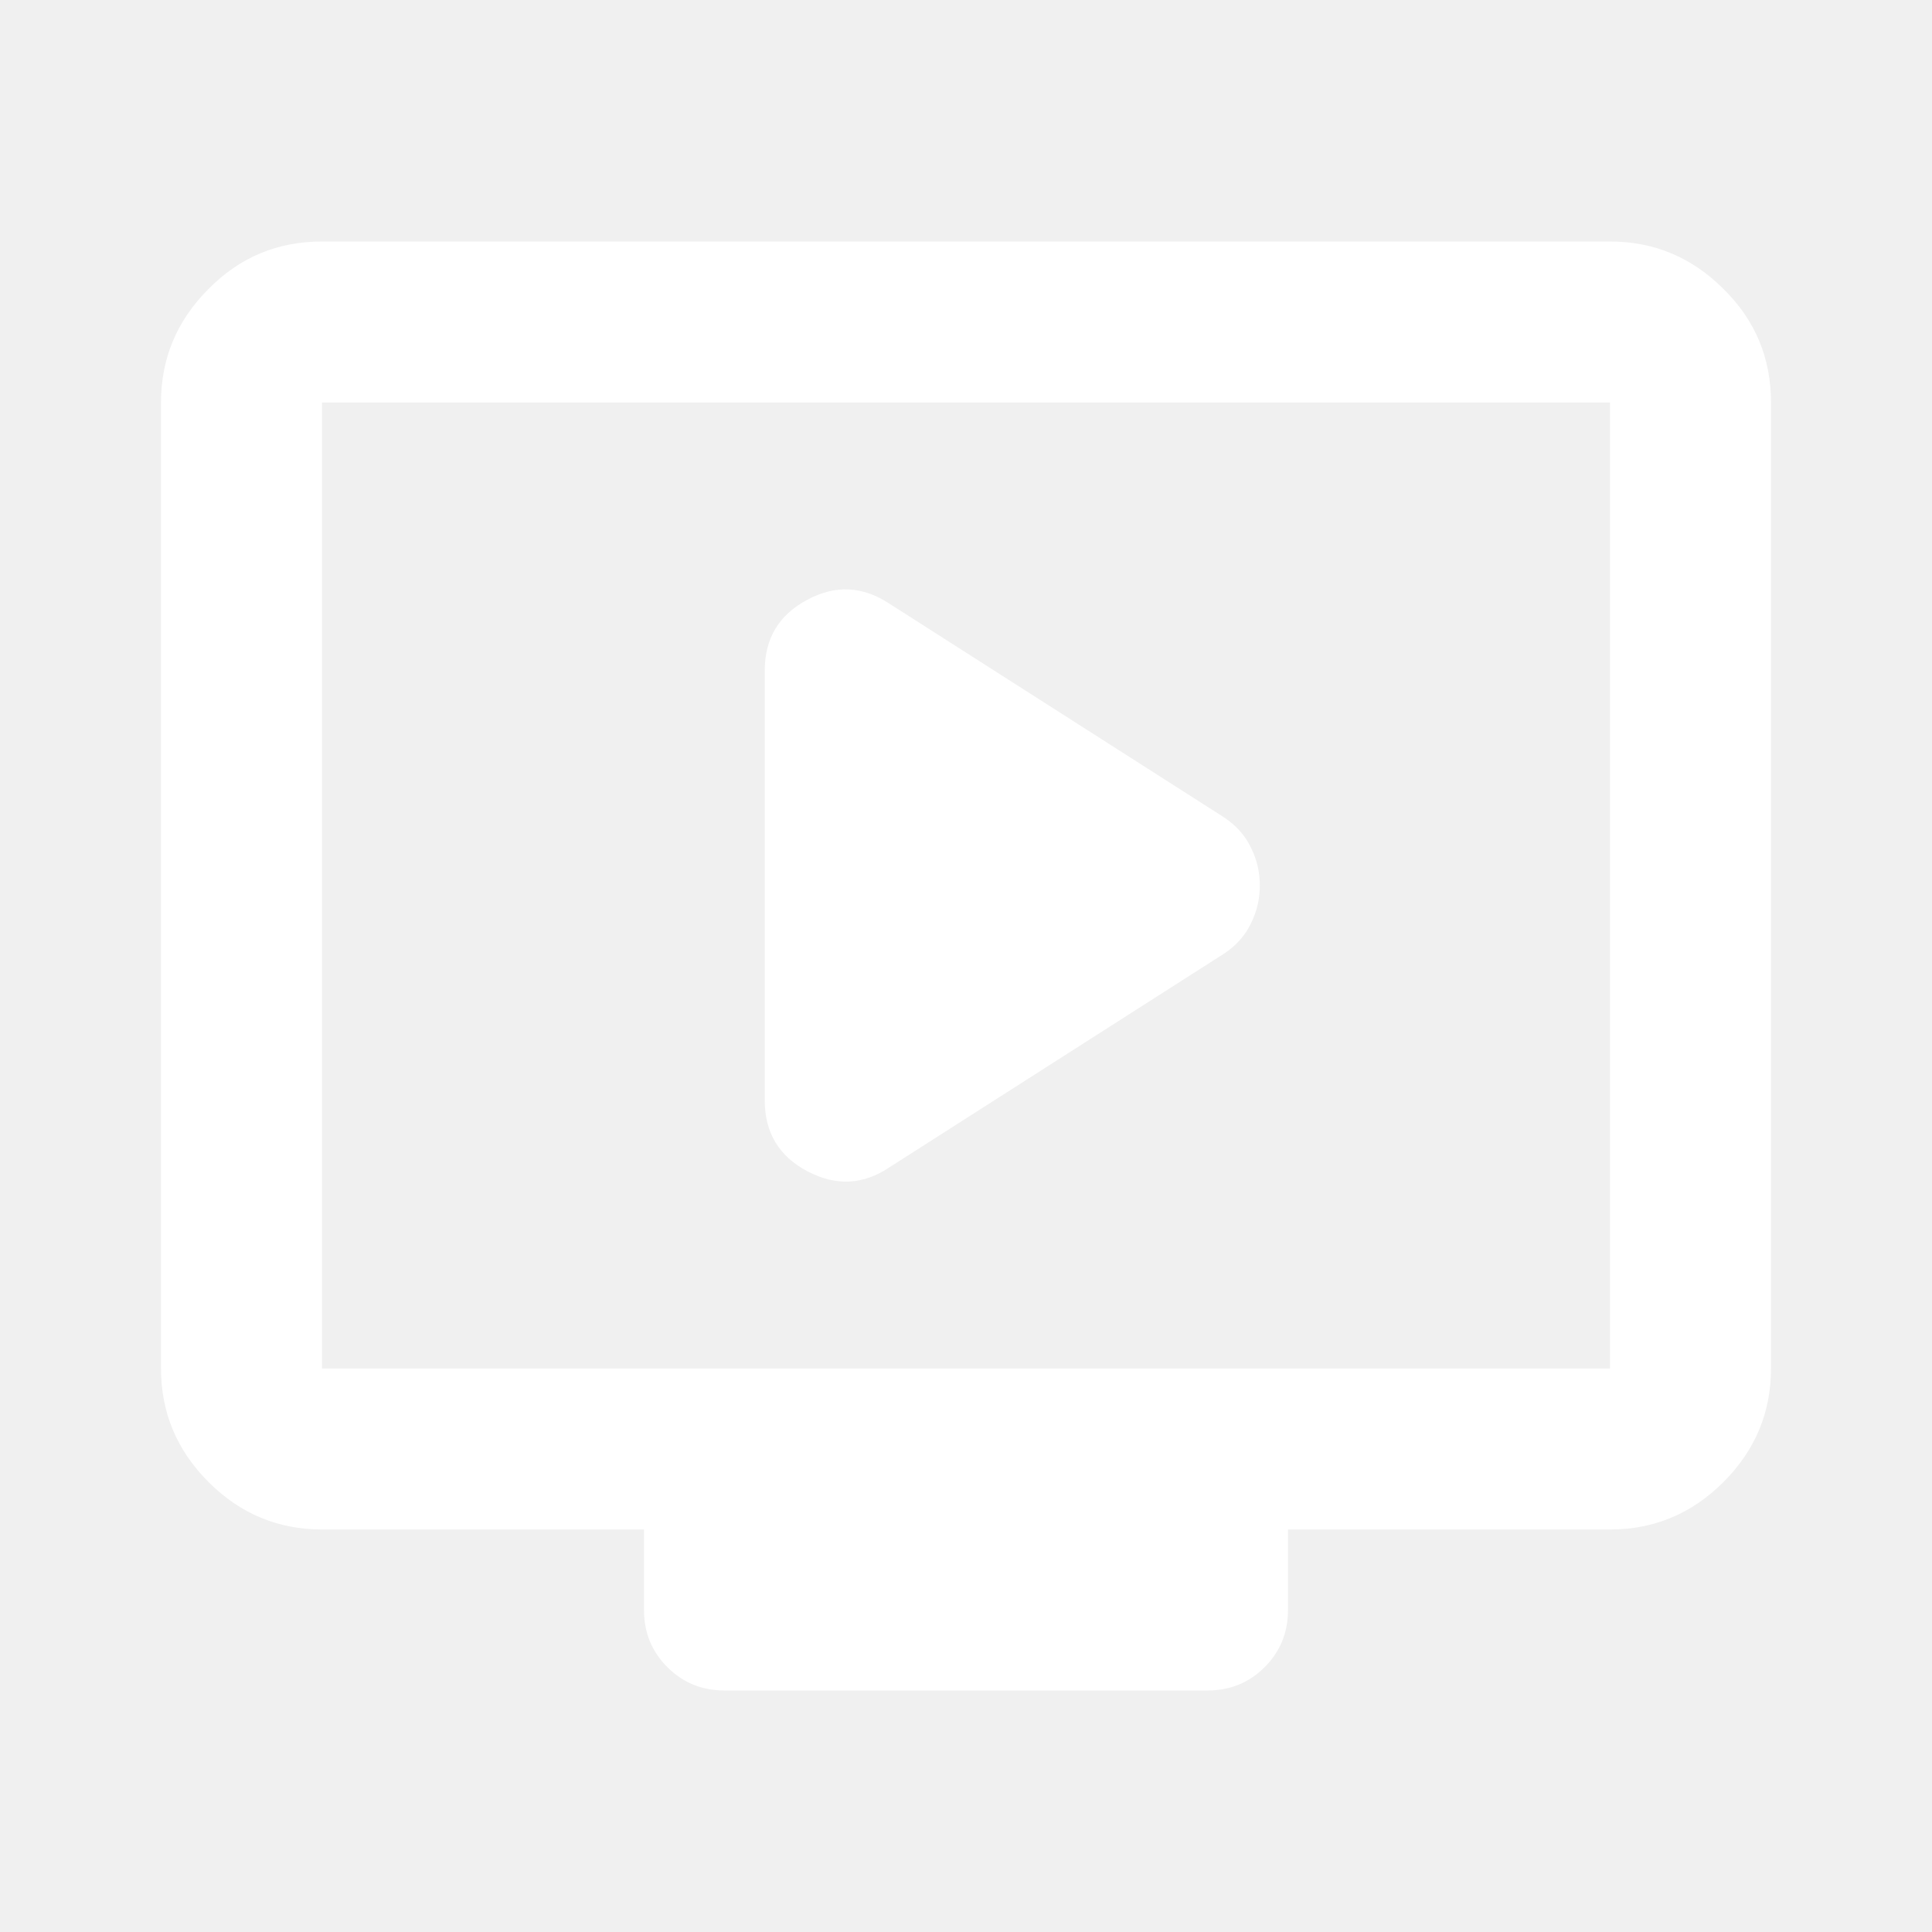
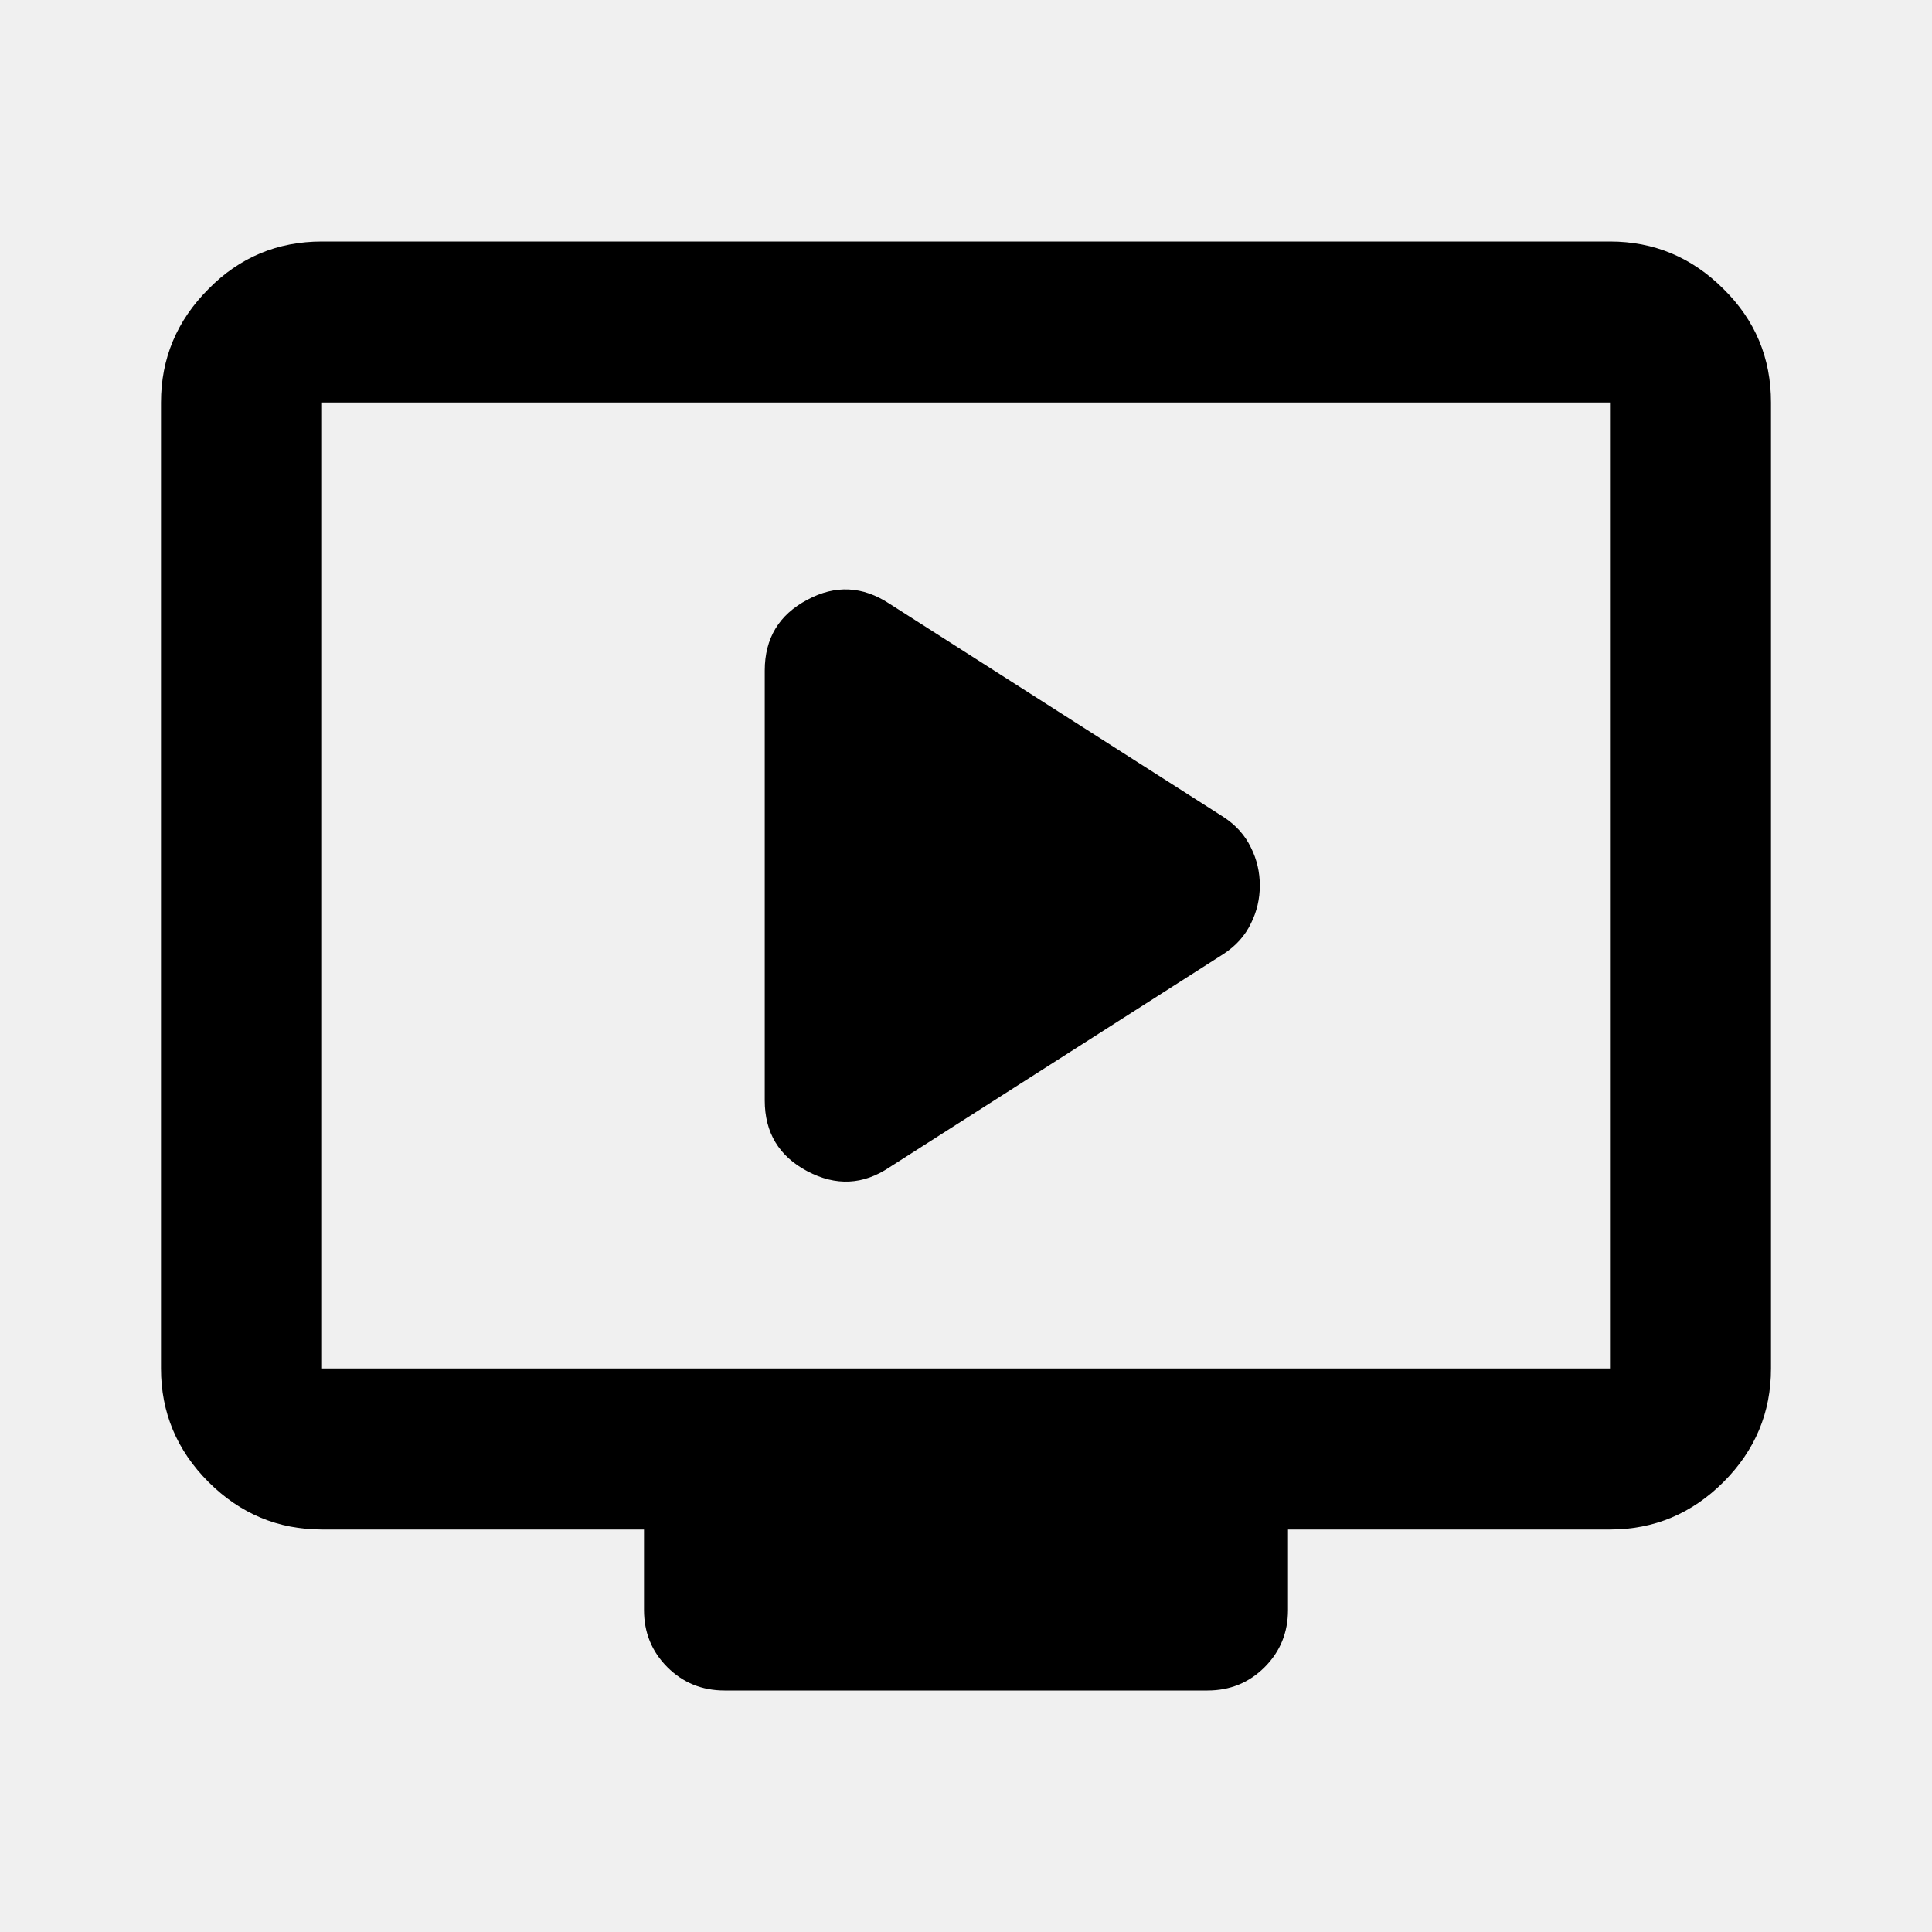
- <svg xmlns="http://www.w3.org/2000/svg" width="1.5rem" height="1.5rem" fill="white" viewBox="0 0 24 24">
+ <svg xmlns="http://www.w3.org/2000/svg" width="1.5rem" height="1.5rem" fill="currentcolor" viewBox="0 0 24 24">
  <path d="m11.05 14.5 4.15-2.65q.23-.15.34-.38.11-.22.11-.47 0-.25-.11-.47-.11-.23-.34-.38L11.05 7.5q-.5-.33-1.02-.05-.53.28-.53.88v5.34q0 .6.53.88t1.02-.05ZM9 21q-.42 0-.71-.29T8 20v-1H4q-.82 0-1.41-.59T2 17V5q0-.82.59-1.41Q3.17 3 4 3h16q.82 0 1.41.59Q22 4.17 22 5v12q0 .82-.59 1.41T20 19h-4v1q0 .42-.29.71T15 21Zm-5-4h16V5H4v12Zm0 0V5v12Z" />
</svg>
